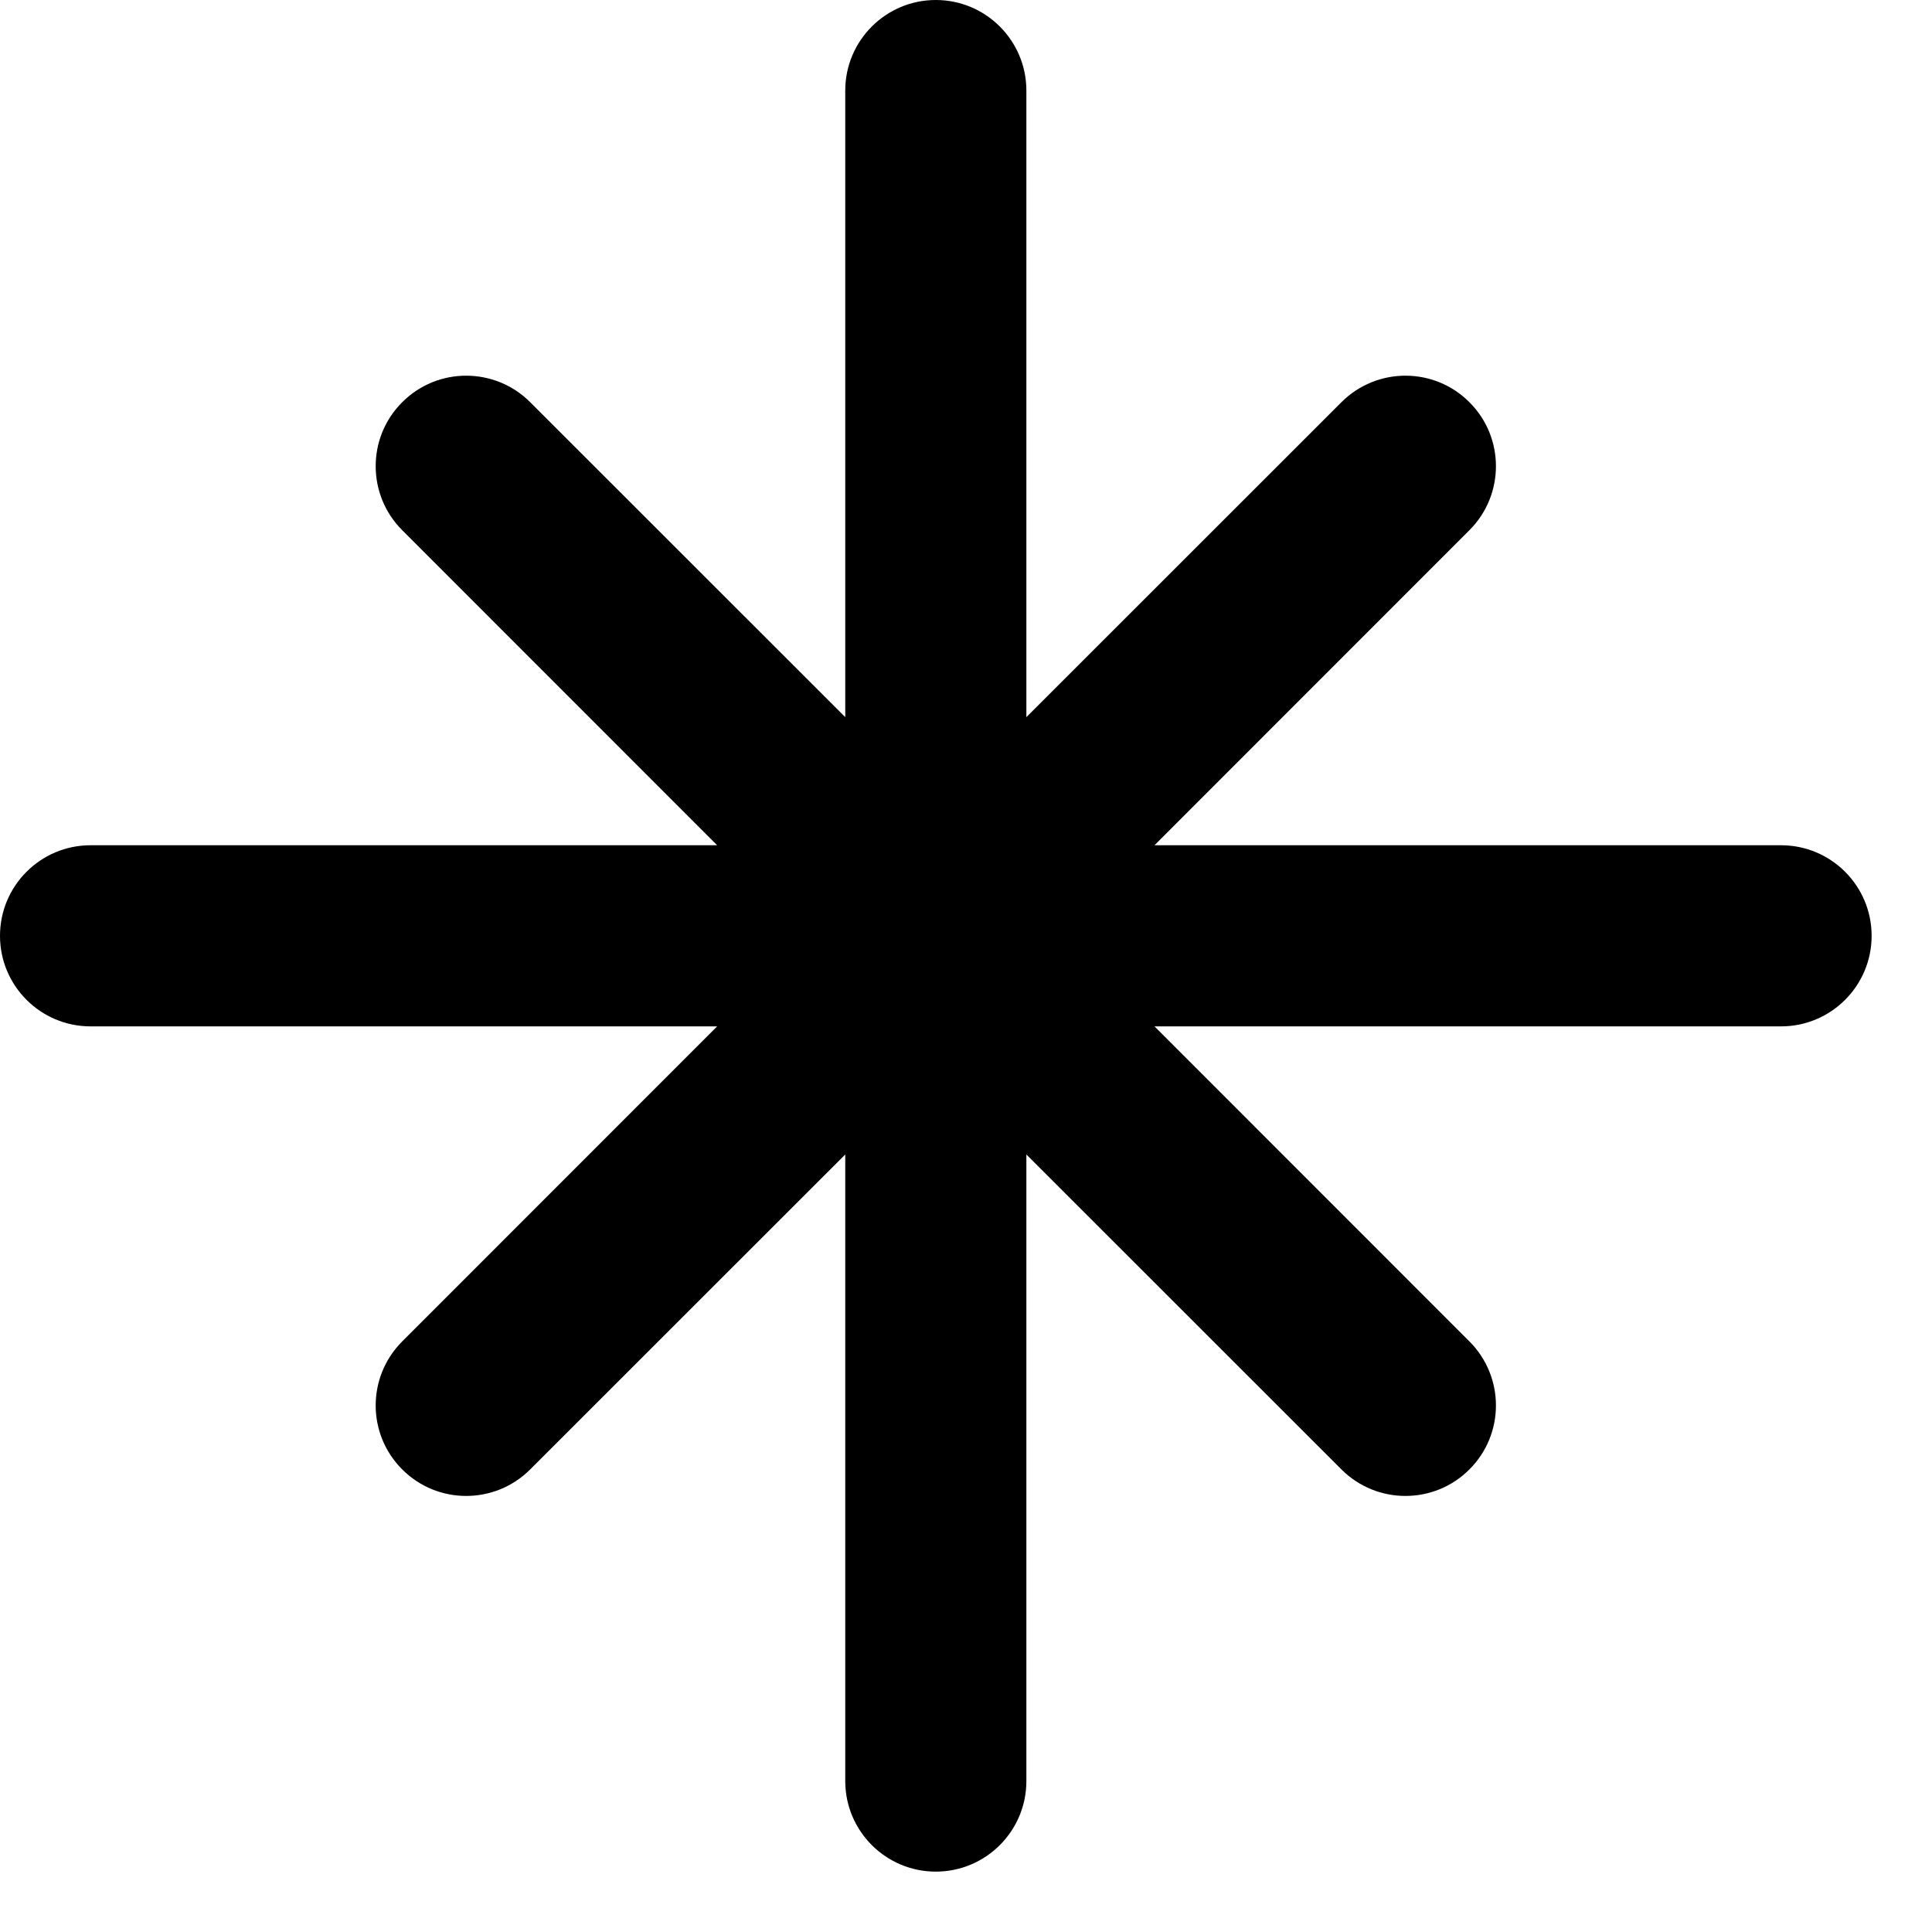
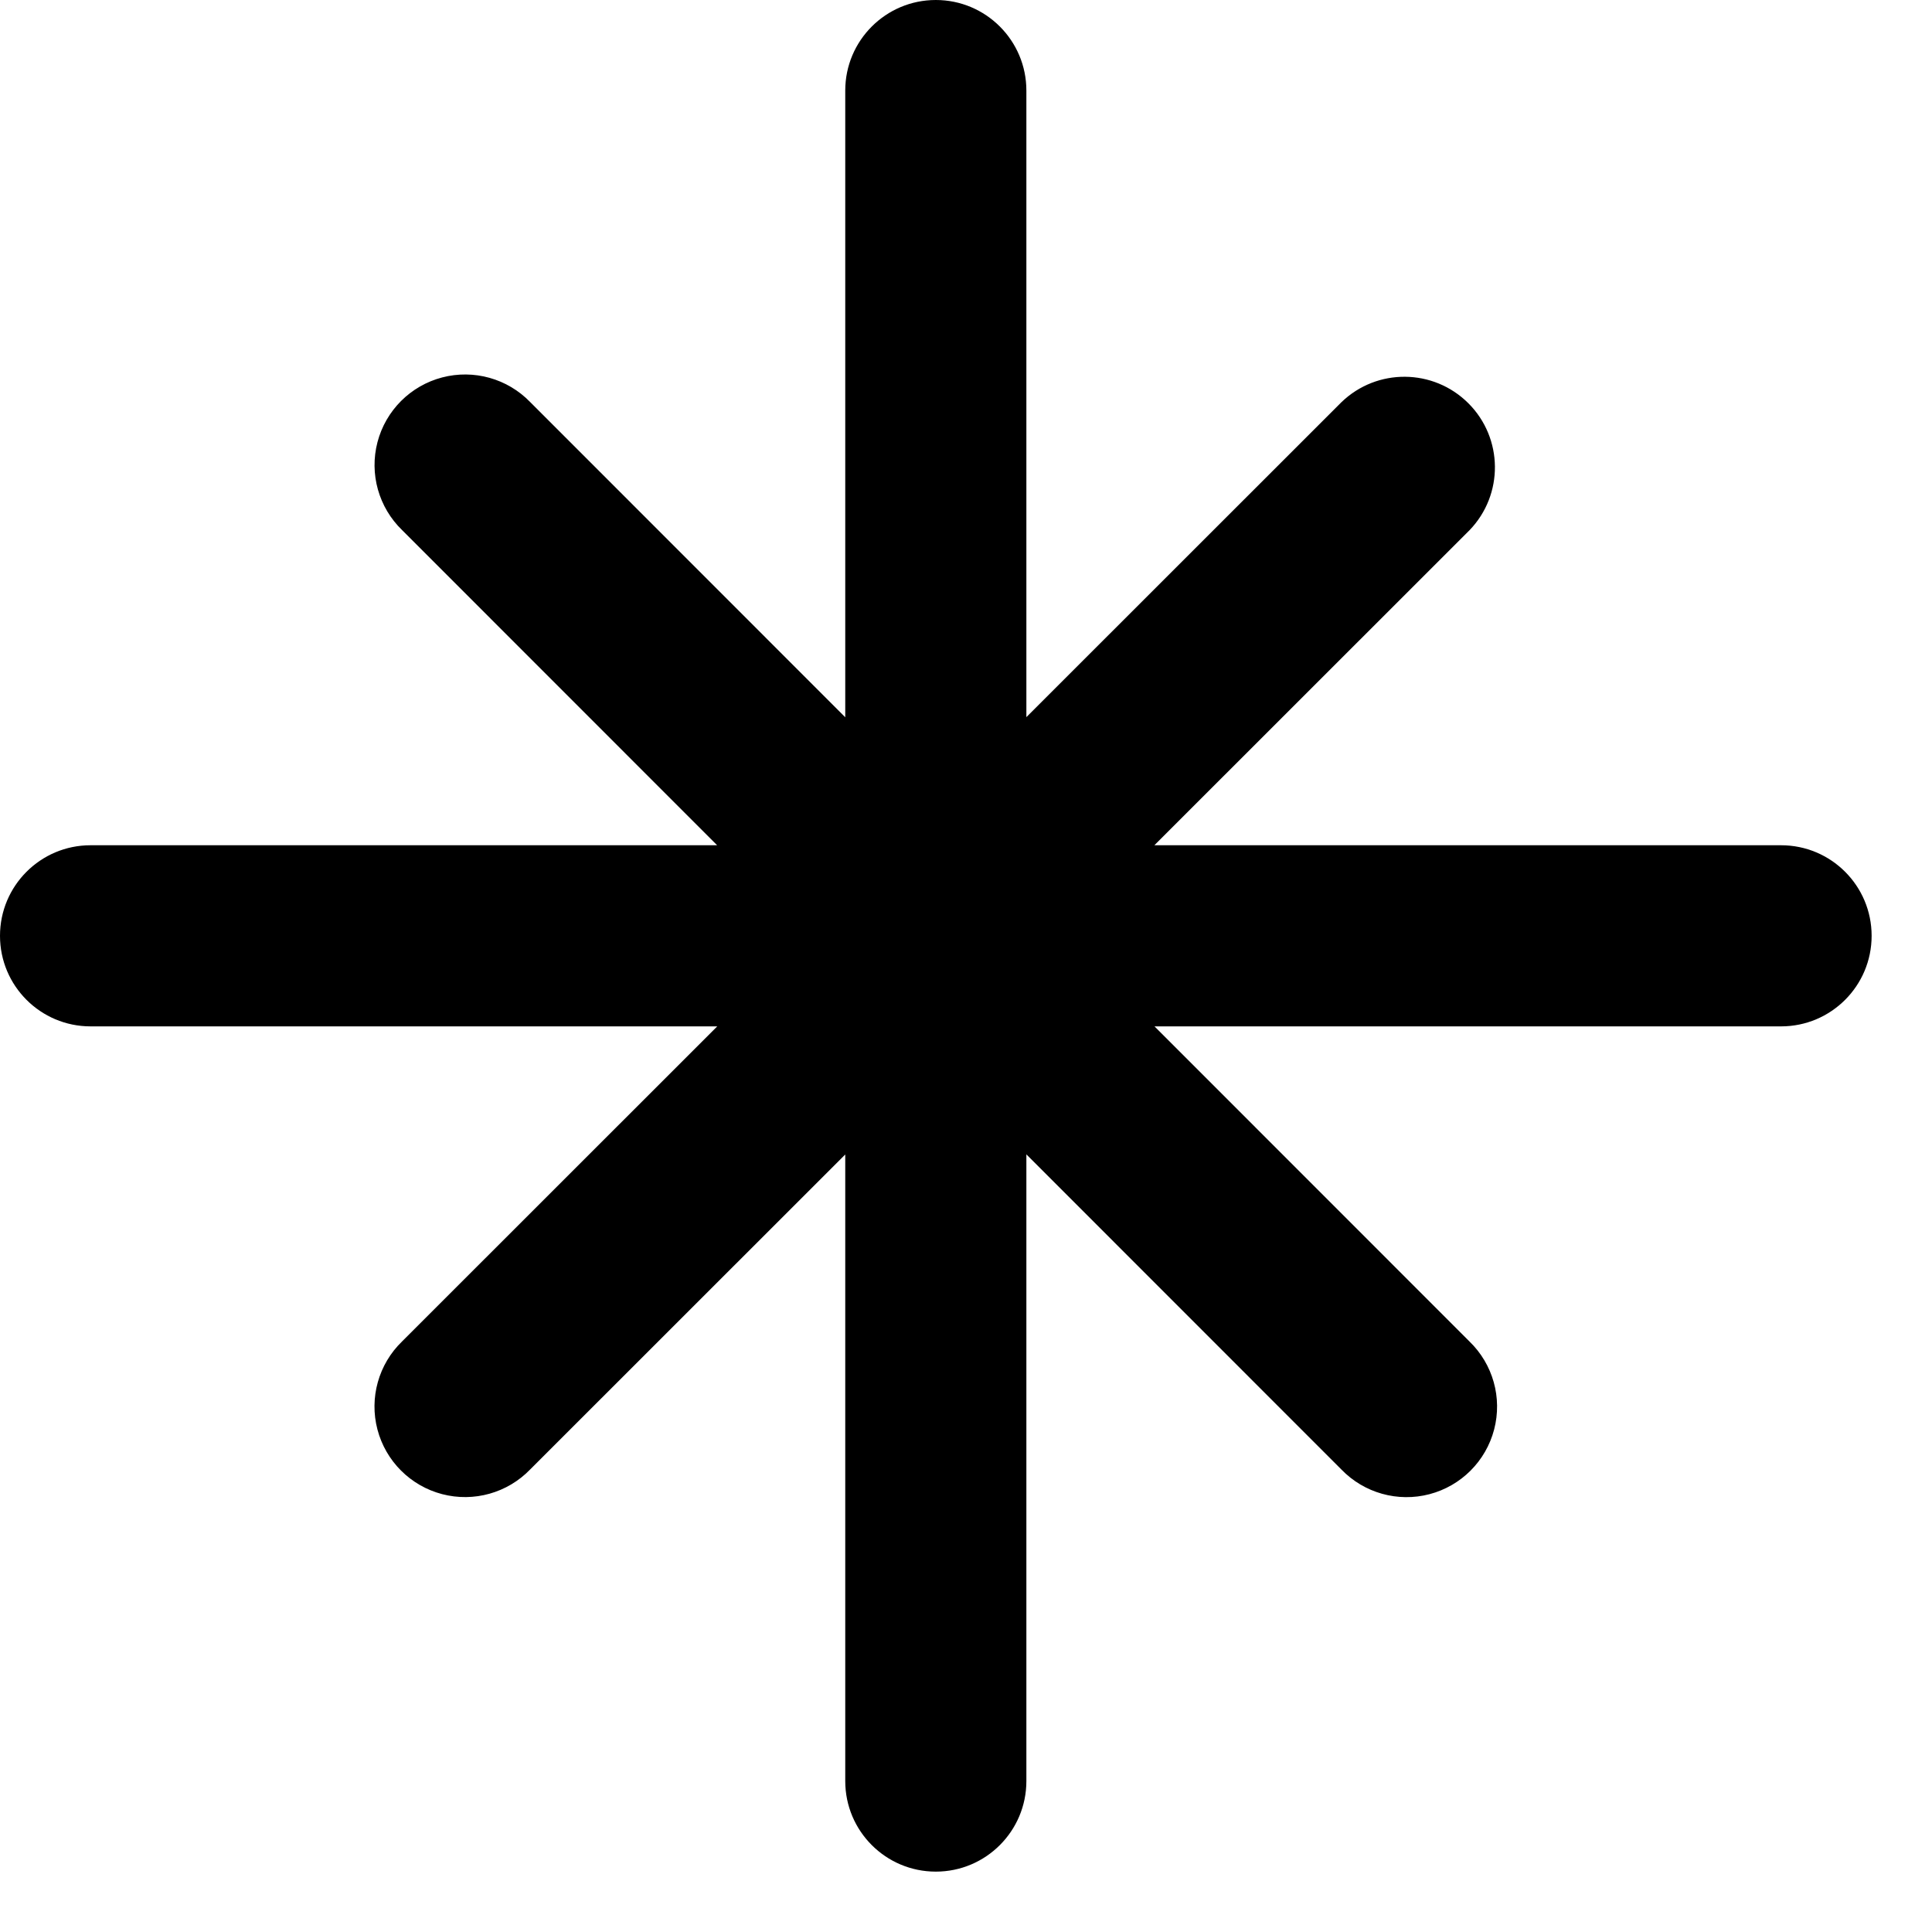
<svg xmlns="http://www.w3.org/2000/svg" width="16" height="16" viewBox="0 0 16 16">
-   <path d="M8.5 0.75C8.5 0.336 8.164 0 7.75 0C7.336 0 7 0.336 7 0.75V5.939L4.391 3.331C4.098 3.038 3.623 3.038 3.331 3.331C3.038 3.623 3.038 4.098 3.331 4.391L5.939 7H0.75C0.336 7 0 7.336 0 7.75C0 8.164 0.336 8.5 0.75 8.5H5.939L3.331 11.109C3.038 11.402 3.038 11.877 3.331 12.169C3.623 12.462 4.098 12.462 4.391 12.169L7 9.561V14.75C7 15.164 7.336 15.5 7.75 15.5C8.164 15.5 8.5 15.164 8.5 14.75V9.561L11.109 12.169C11.402 12.462 11.877 12.462 12.169 12.169C12.462 11.877 12.462 11.402 12.169 11.109L9.561 8.5H14.75C15.164 8.5 15.5 8.164 15.5 7.75C15.5 7.336 15.164 7 14.75 7H9.561L12.169 4.391C12.462 4.098 12.462 3.623 12.169 3.331C11.877 3.038 11.402 3.038 11.109 3.331L8.5 5.939V0.75Z" />
+   <path d="M8.5.75a.75.75 0 00-1.5 0v5.19L4.391 3.33a.75.75 0 10-1.06 1.061L5.939 7H.75a.75.75 0 000 1.5h5.19l-2.61 2.609a.75.75 0 101.061 1.06L7 9.561v5.189a.75.75 0 001.5 0V9.56l2.609 2.61a.75.75 0 101.06-1.061L9.561 8.5h5.189a.75.75 0 000-1.5H9.56l2.61-2.609a.75.75 0 00-1.061-1.06L8.5 5.939V.75z" />
</svg>
